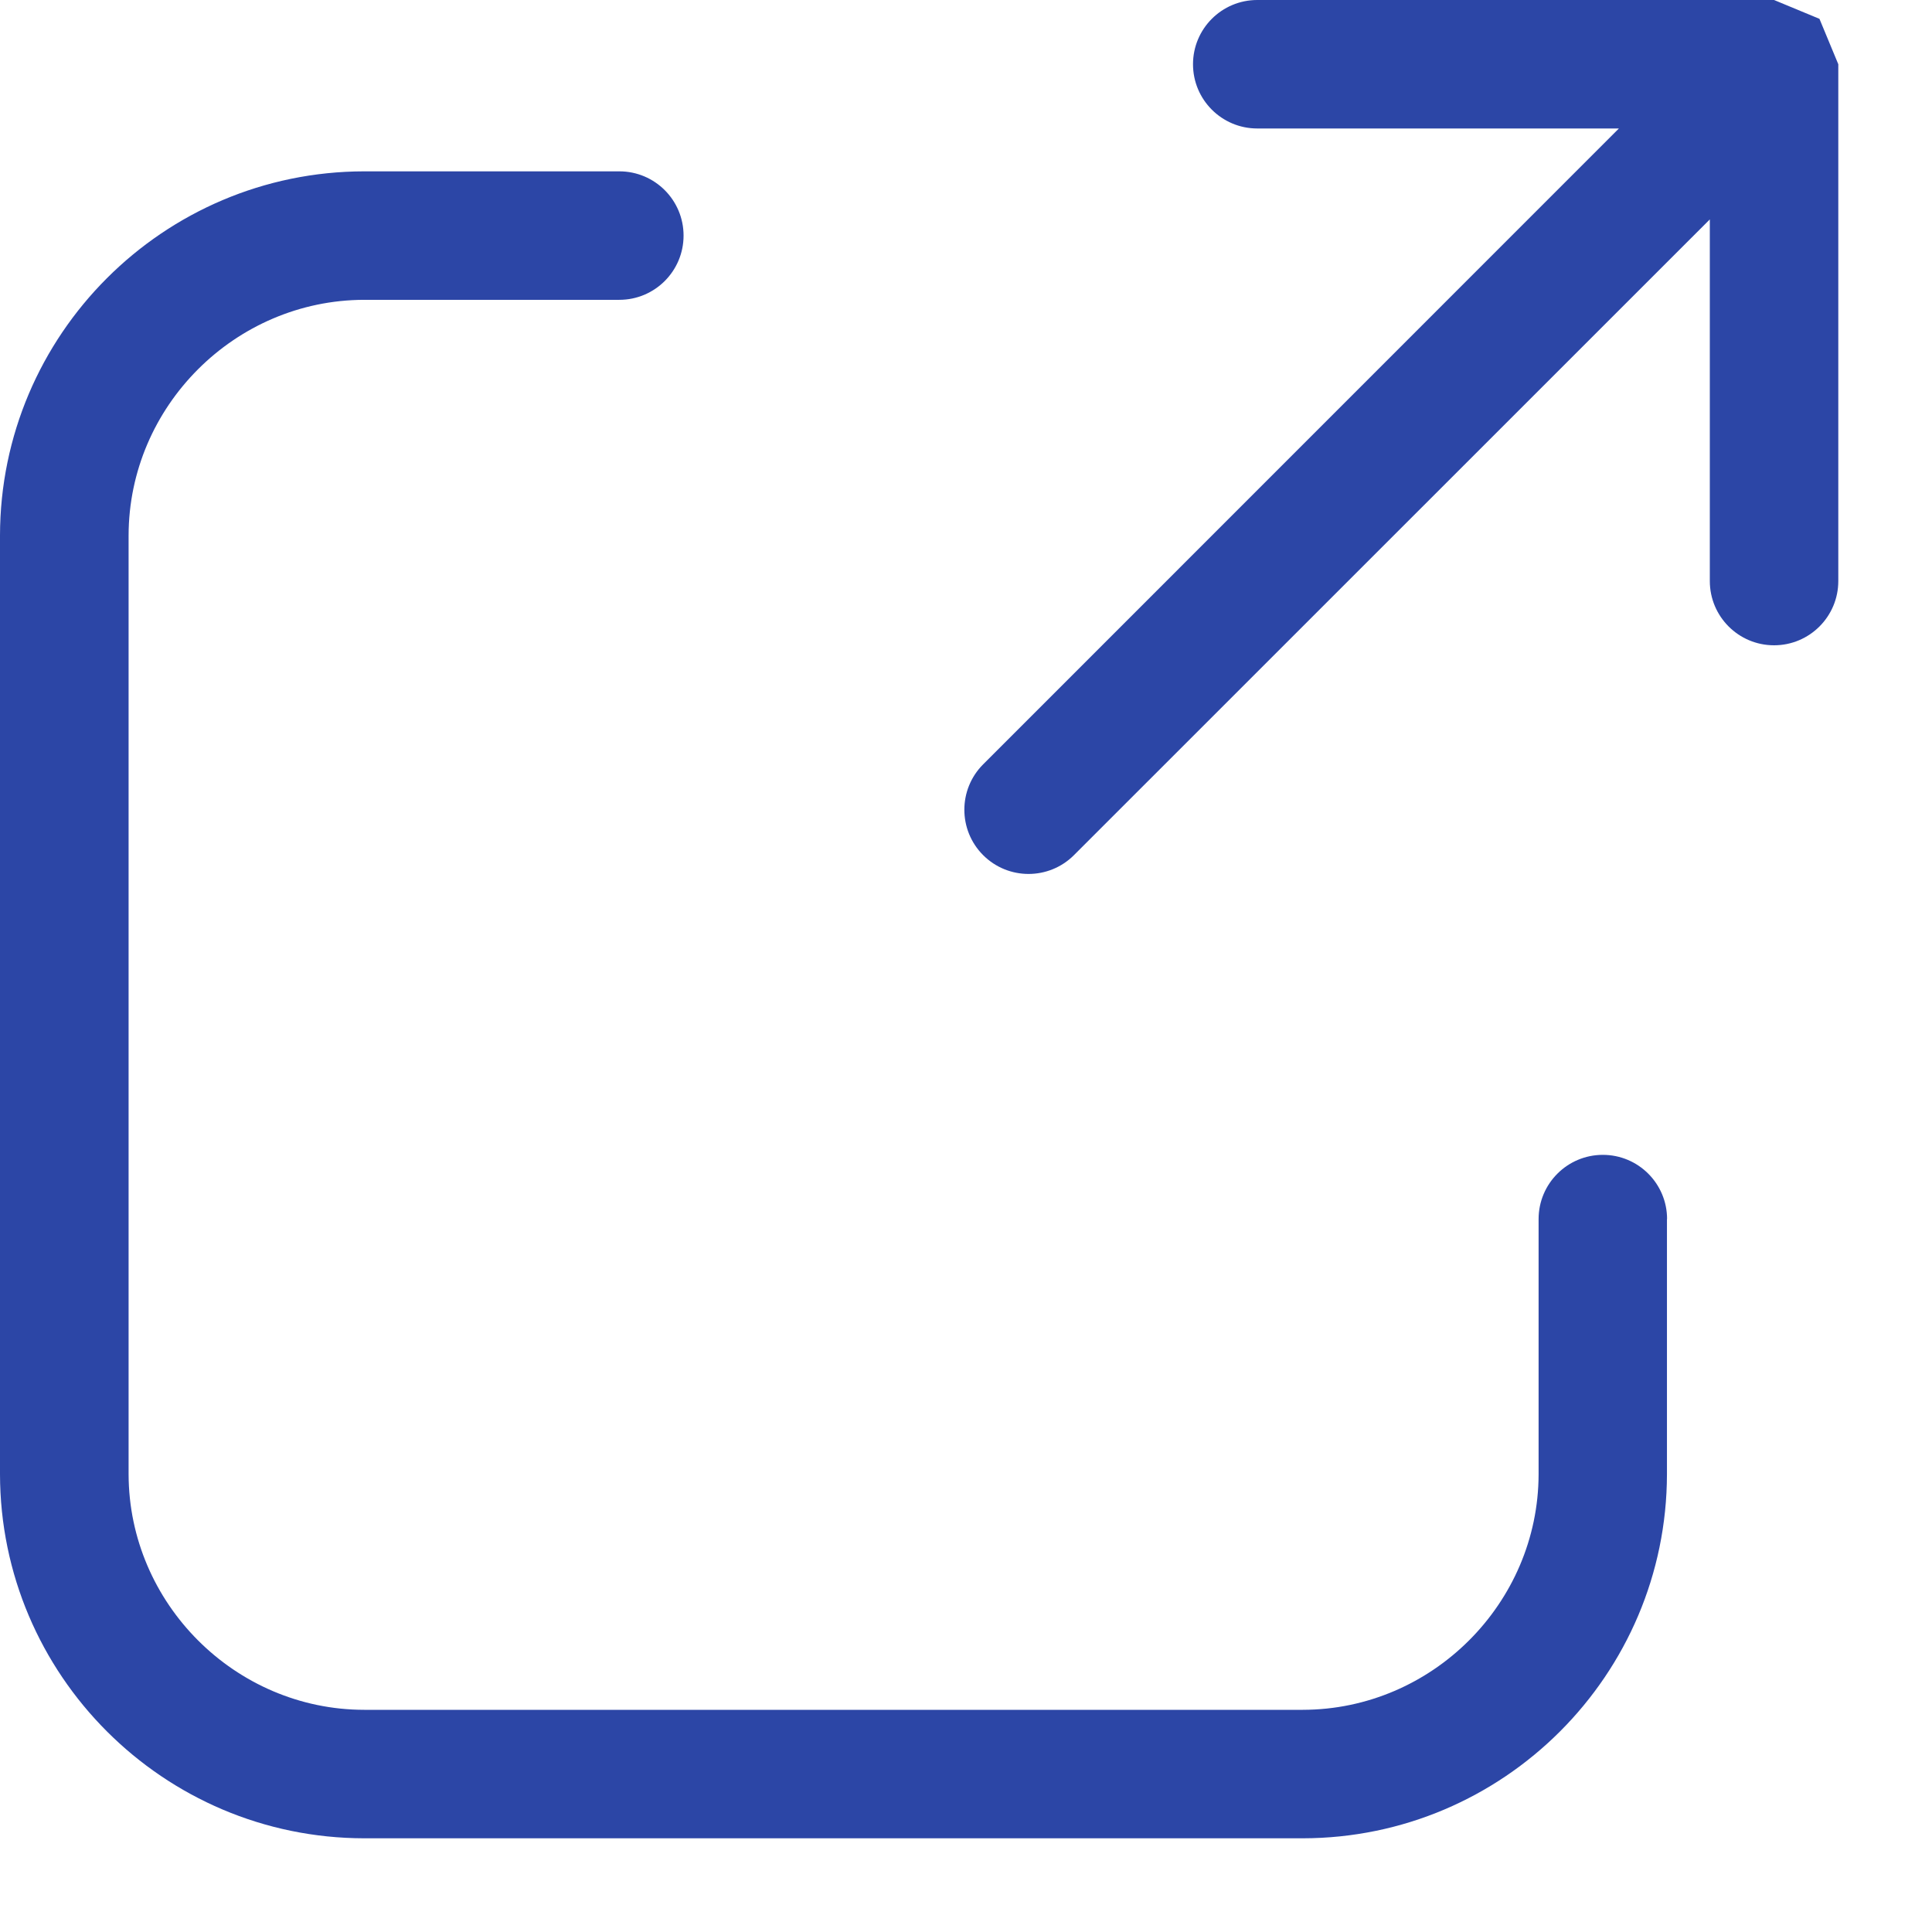
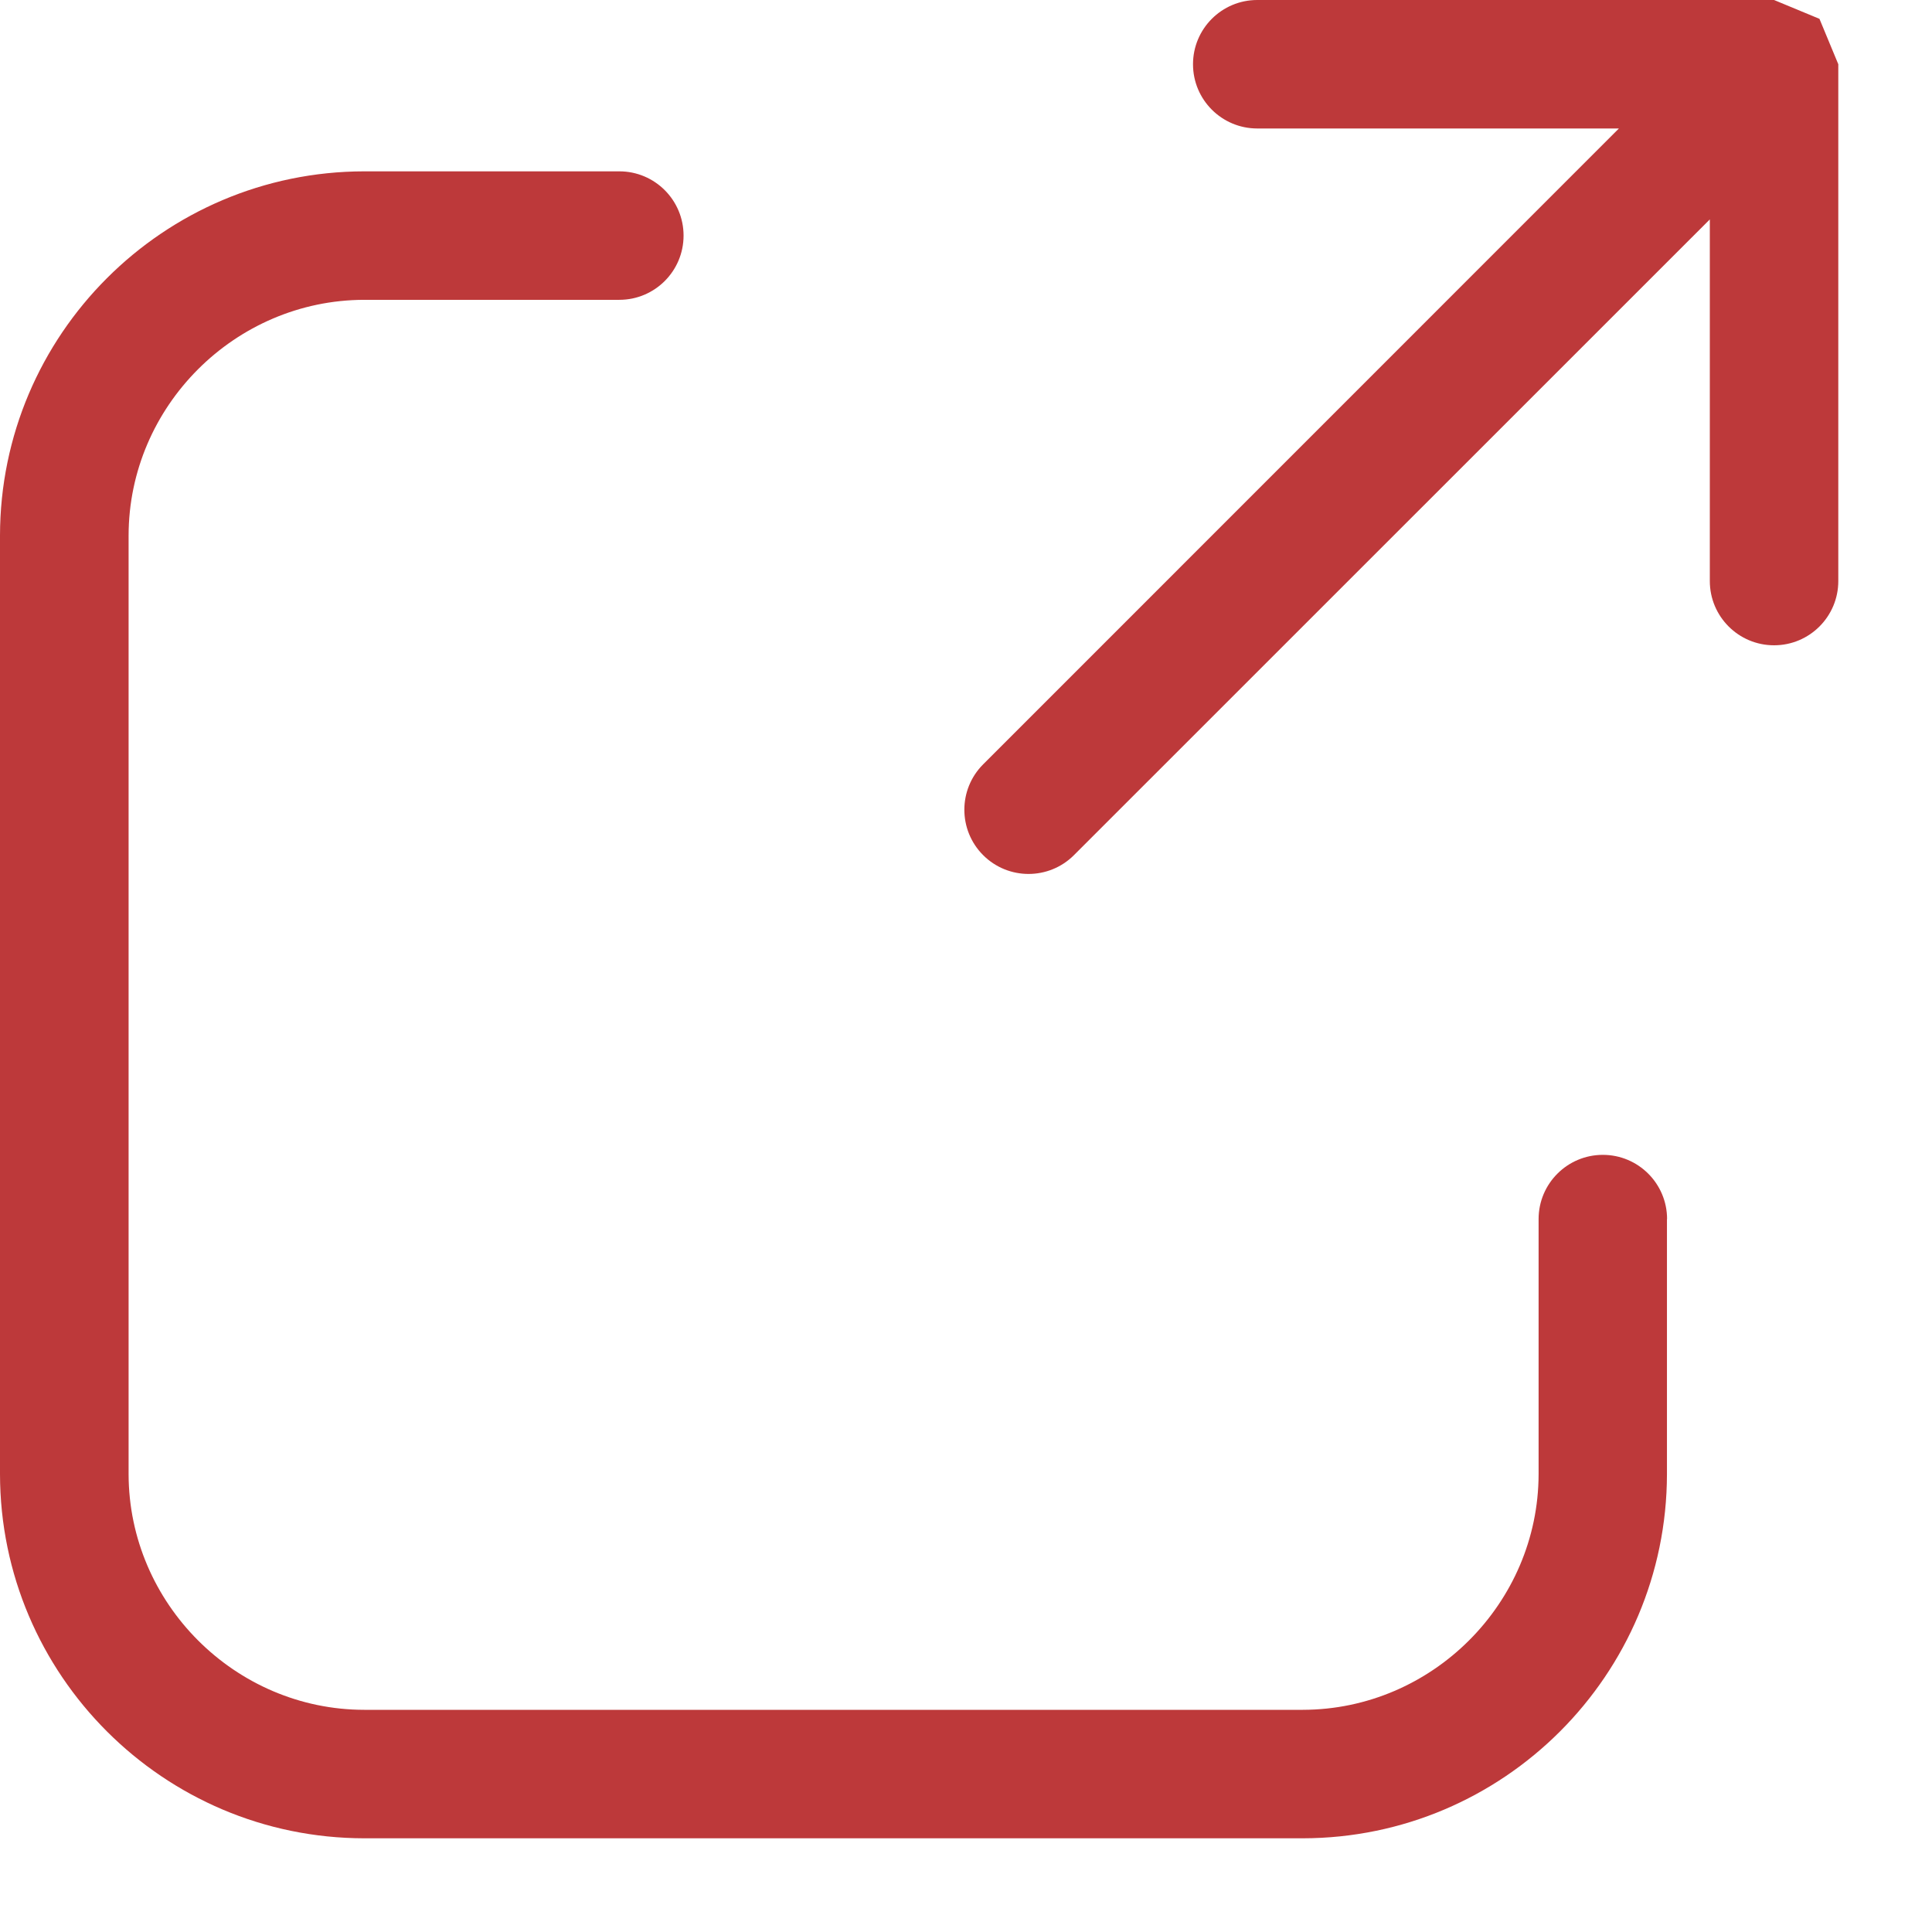
<svg xmlns="http://www.w3.org/2000/svg" width="16" height="16">
-   <path d="M15.224.532L15.068.156 14.692 0h-4.28a.532.532 0 0 0 0 1.064h2.995L8.142 6.33a.532.532 0 0 0 0 .752.532.532 0 0 0 .752 0l5.266-5.265v2.995a.532.532 0 0 0 1.064 0l0-4.28zm-1.419 9.563v2.113c-.002 1.662-1.353 3.014-3.016 3.016H3.016C1.353 15.222.002 13.87 0 12.208V4.435C.002 2.772 1.353 1.421 3.016 1.419h2.113a.532.532 0 0 1 0 1.064H3.016c-1.07.002-1.95.882-1.951 1.952v7.774c.002 1.07.882 1.95 1.951 1.951h7.774c1.07-.002 1.95-.882 1.952-1.951v-2.113a.532.532 0 0 1 1.064 0z" fill="#2C46A6" fill-rule="evenodd" />
+   <path d="M15.224.532L15.068.156 14.692 0h-4.28a.532.532 0 0 0 0 1.064h2.995L8.142 6.33a.532.532 0 0 0 0 .752.532.532 0 0 0 .752 0l5.266-5.265v2.995a.532.532 0 0 0 1.064 0l0-4.28zm-1.419 9.563v2.113c-.002 1.662-1.353 3.014-3.016 3.016H3.016C1.353 15.222.002 13.87 0 12.208V4.435C.002 2.772 1.353 1.421 3.016 1.419h2.113a.532.532 0 0 1 0 1.064H3.016c-1.07.002-1.95.882-1.951 1.952v7.774c.002 1.07.882 1.95 1.951 1.951h7.774c1.07-.002 1.95-.882 1.952-1.951v-2.113a.532.532 0 0 1 1.064 0z" fill="#BD393A" fill-rule="evenodd" />
</svg>
